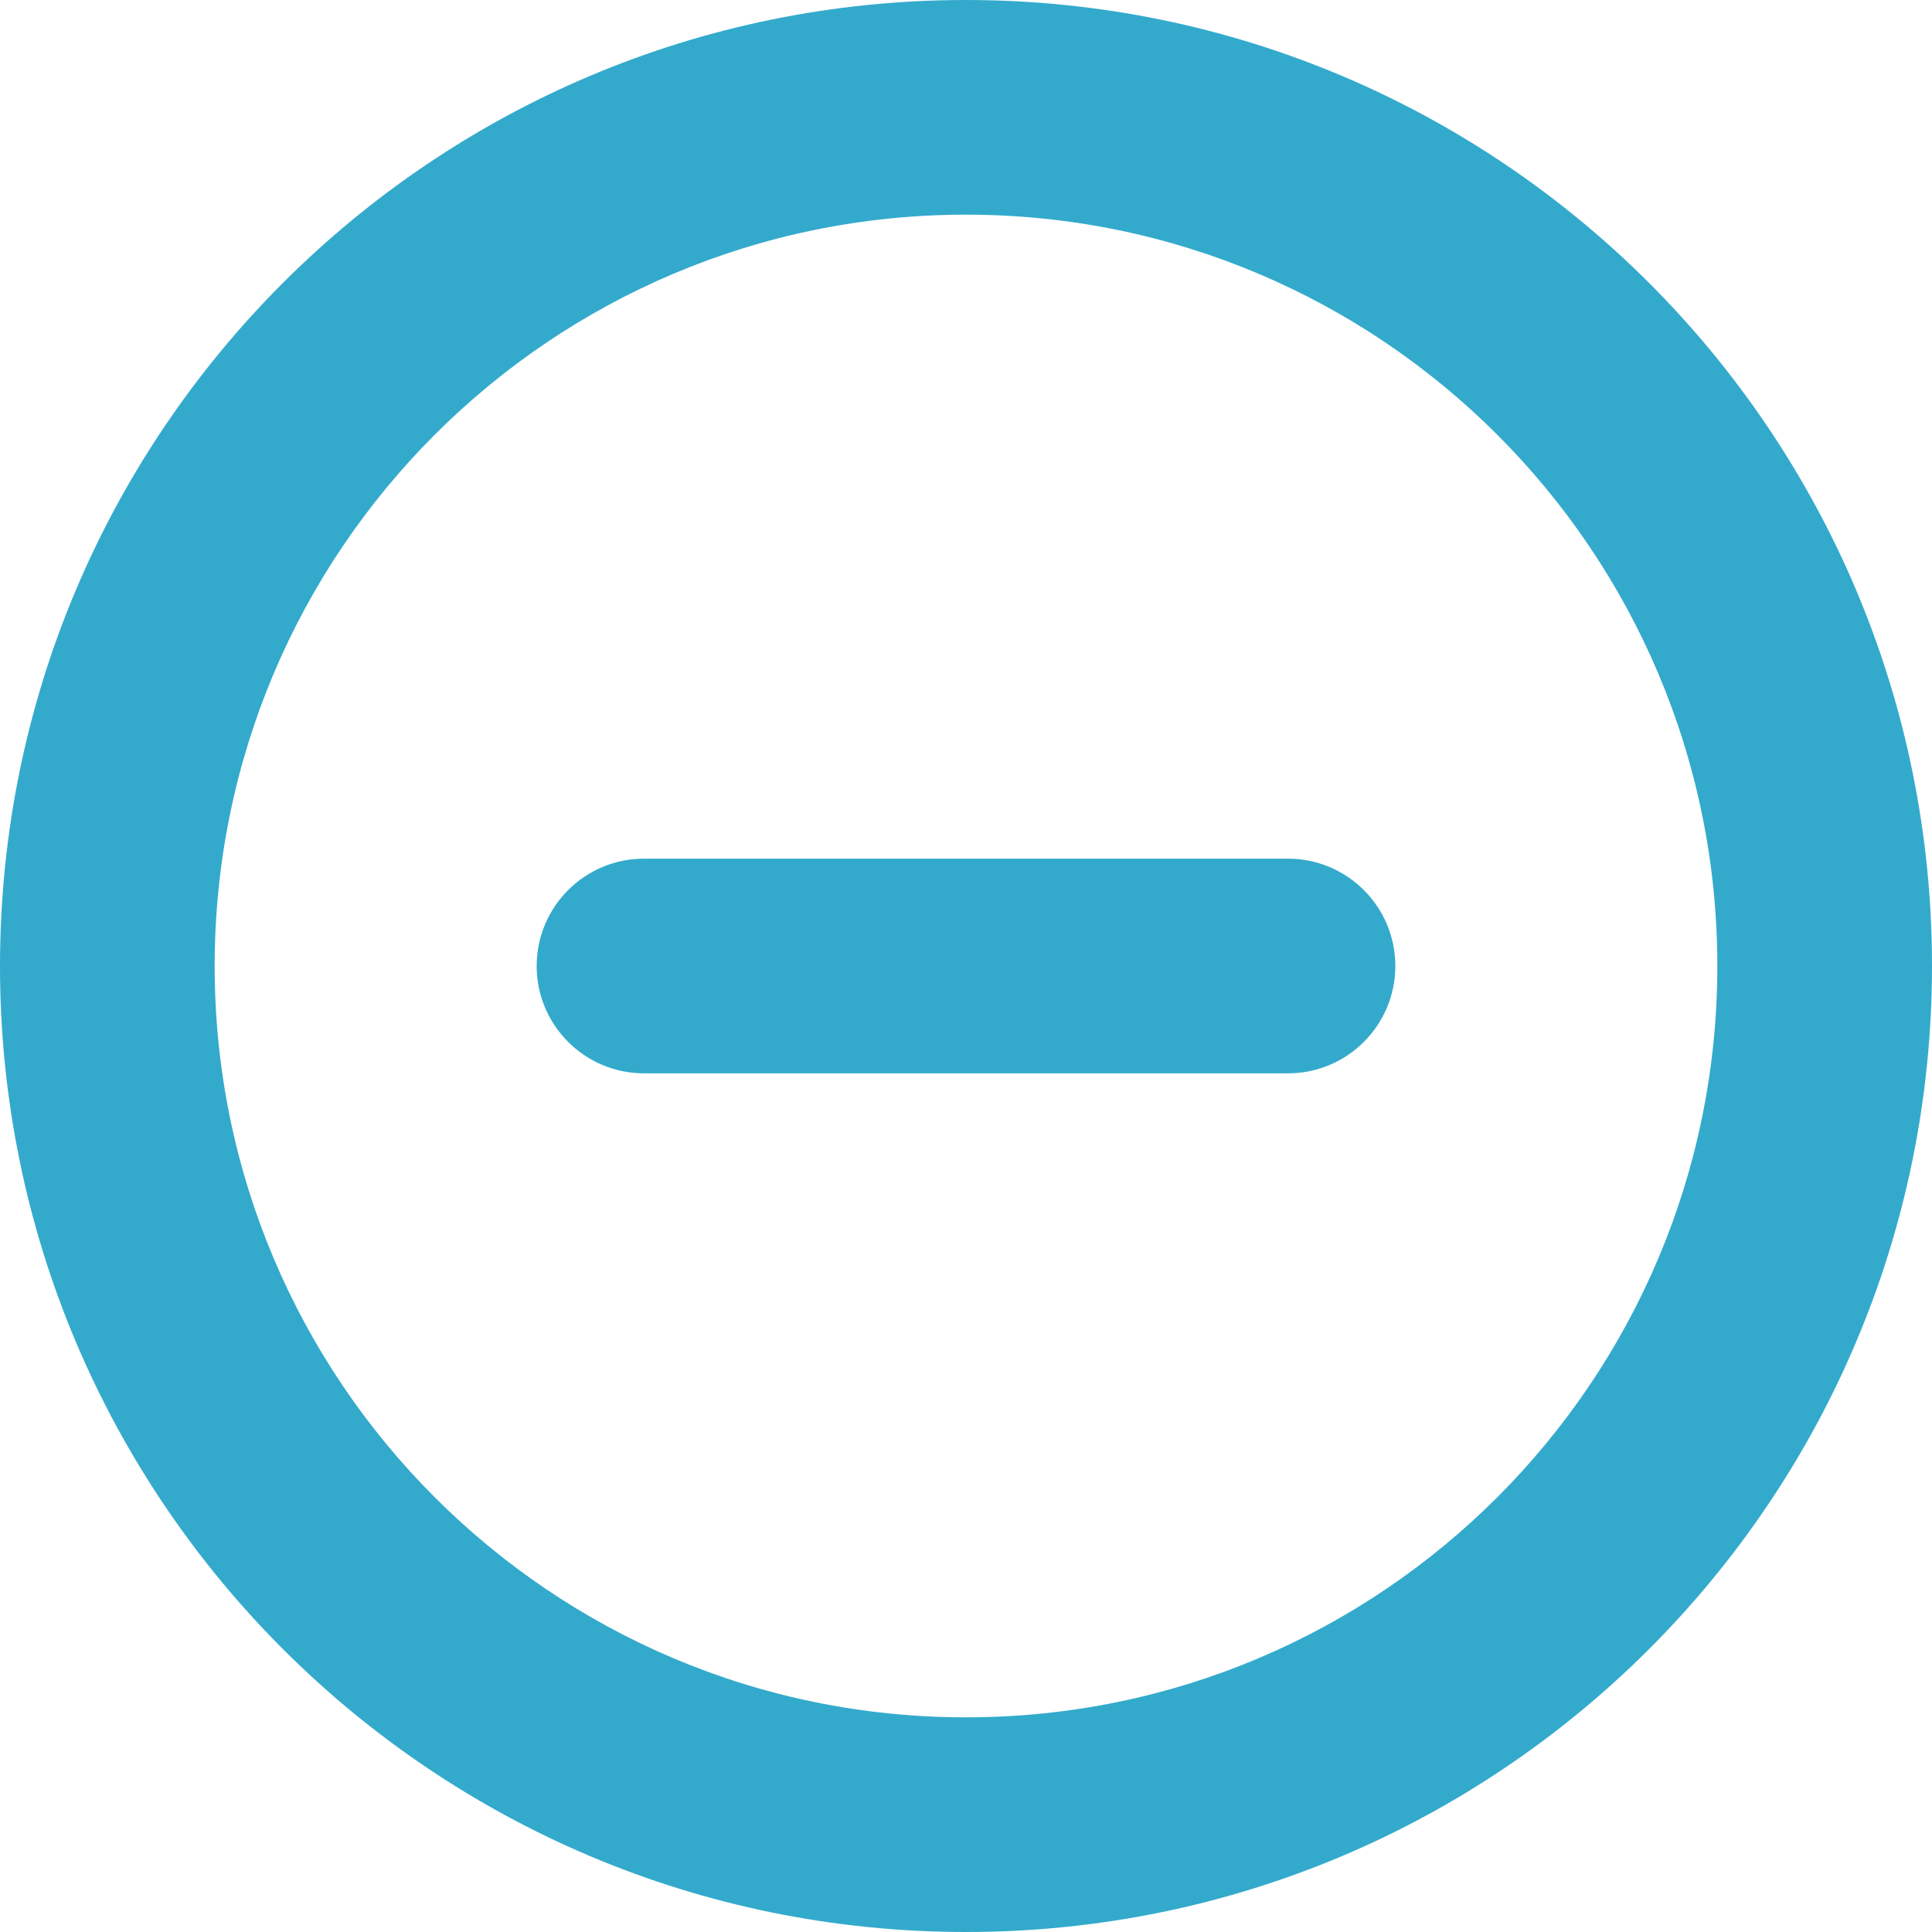
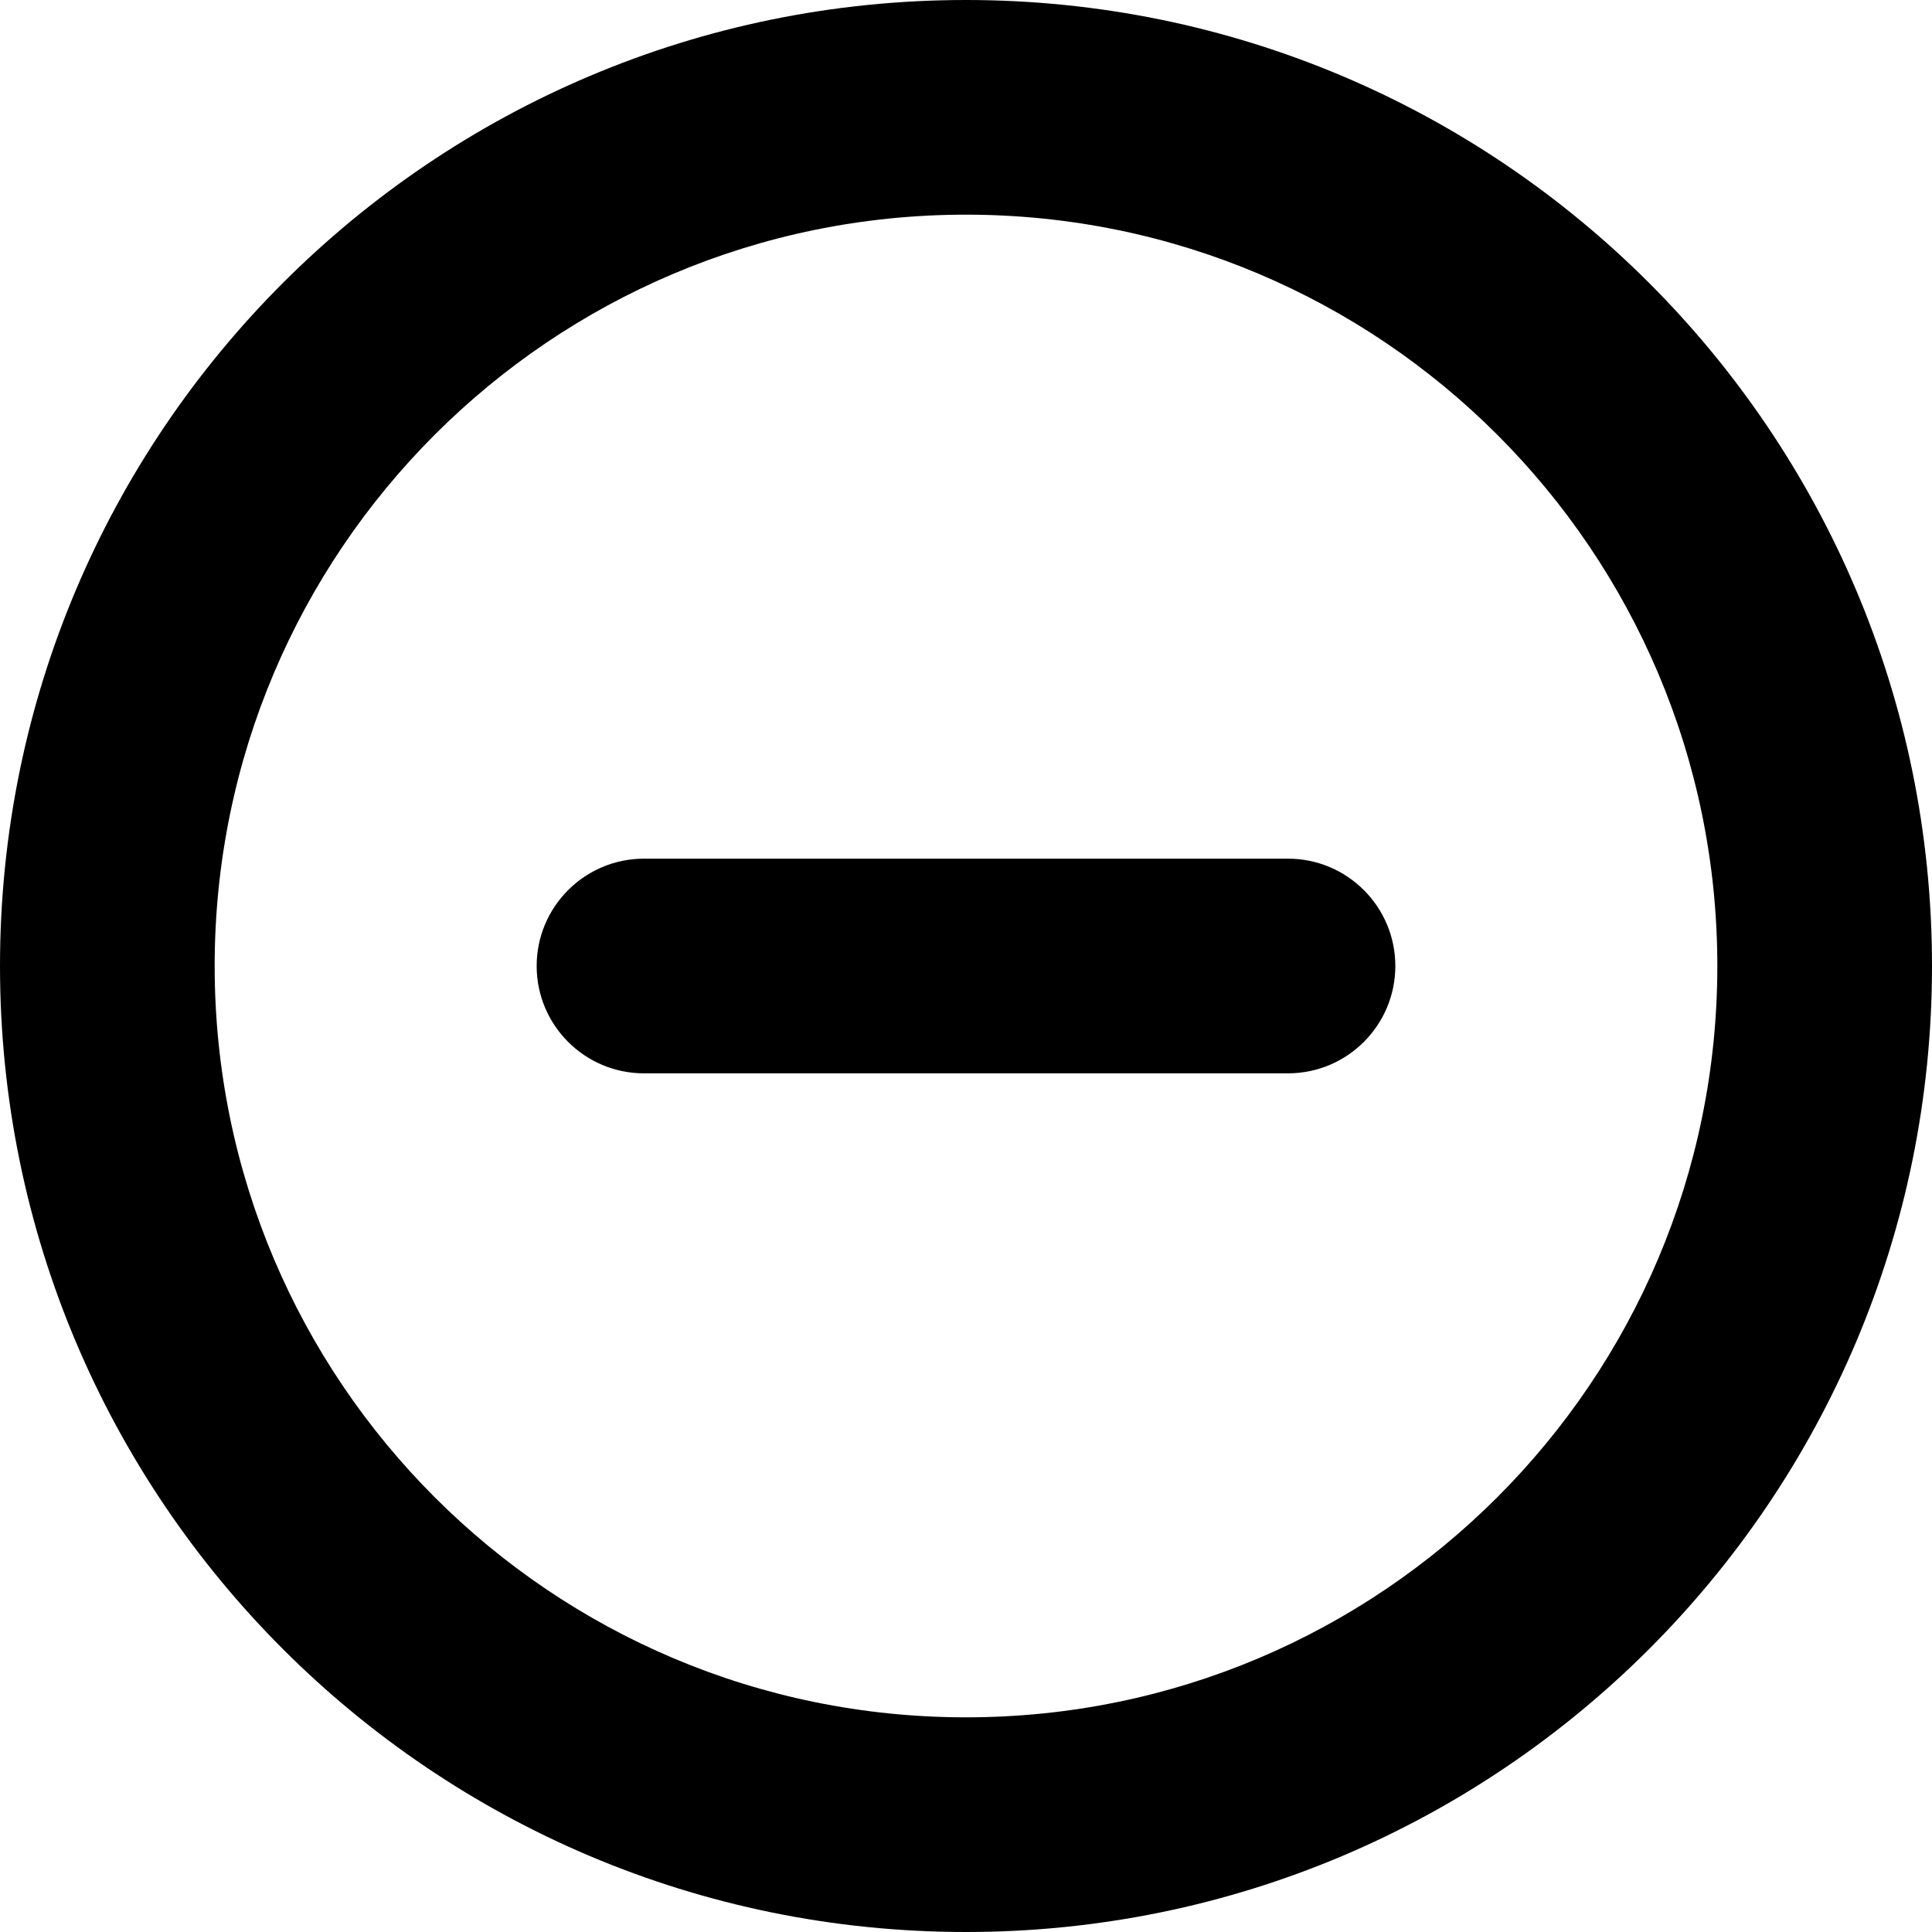
<svg xmlns="http://www.w3.org/2000/svg" width="18" height="18" viewBox="0 0 18 18">
-   <g fill="none" fill-rule="evenodd" stroke="none" stroke-width="1">
-     <path fill="#3AC" d="M9,16 C12.866,16 16,12.866 16,9 C16,5.134 12.866,2 9,2 C5.134,2 2,5.134 2,9 C2,12.866 5.134,16 9,16 Z M9,18 C4.029,18 0,13.971 0,9 C0,4.029 4.029,0 9,0 C13.971,0 18,4.029 18,9 C18,13.971 13.971,18 9,18 Z M6,10 C5.448,10 5,9.552 5,9 C5,8.448 5.448,8 6,8 L12,8 C12.552,8 13,8.448 13,9 C13,9.552 12.552,10 12,10 L6,10 Z" />
-   </g>
+   <path fill="#000" d="M9,16 C12.866,16 16,12.866 16,9 C16,5.134 12.866,2 9,2 C5.134,2 2,5.134 2,9 C2,12.866 5.134,16 9,16 Z M9,18 C4.029,18 0,13.971 0,9 C0,4.029 4.029,0 9,0 C13.971,0 18,4.029 18,9 C18,13.971 13.971,18 9,18 Z M6,10 C5.448,10 5,9.552 5,9 C5,8.448 5.448,8 6,8 L12,8 C12.552,8 13,8.448 13,9 C13,9.552 12.552,10 12,10 L6,10 Z" />
</svg>
